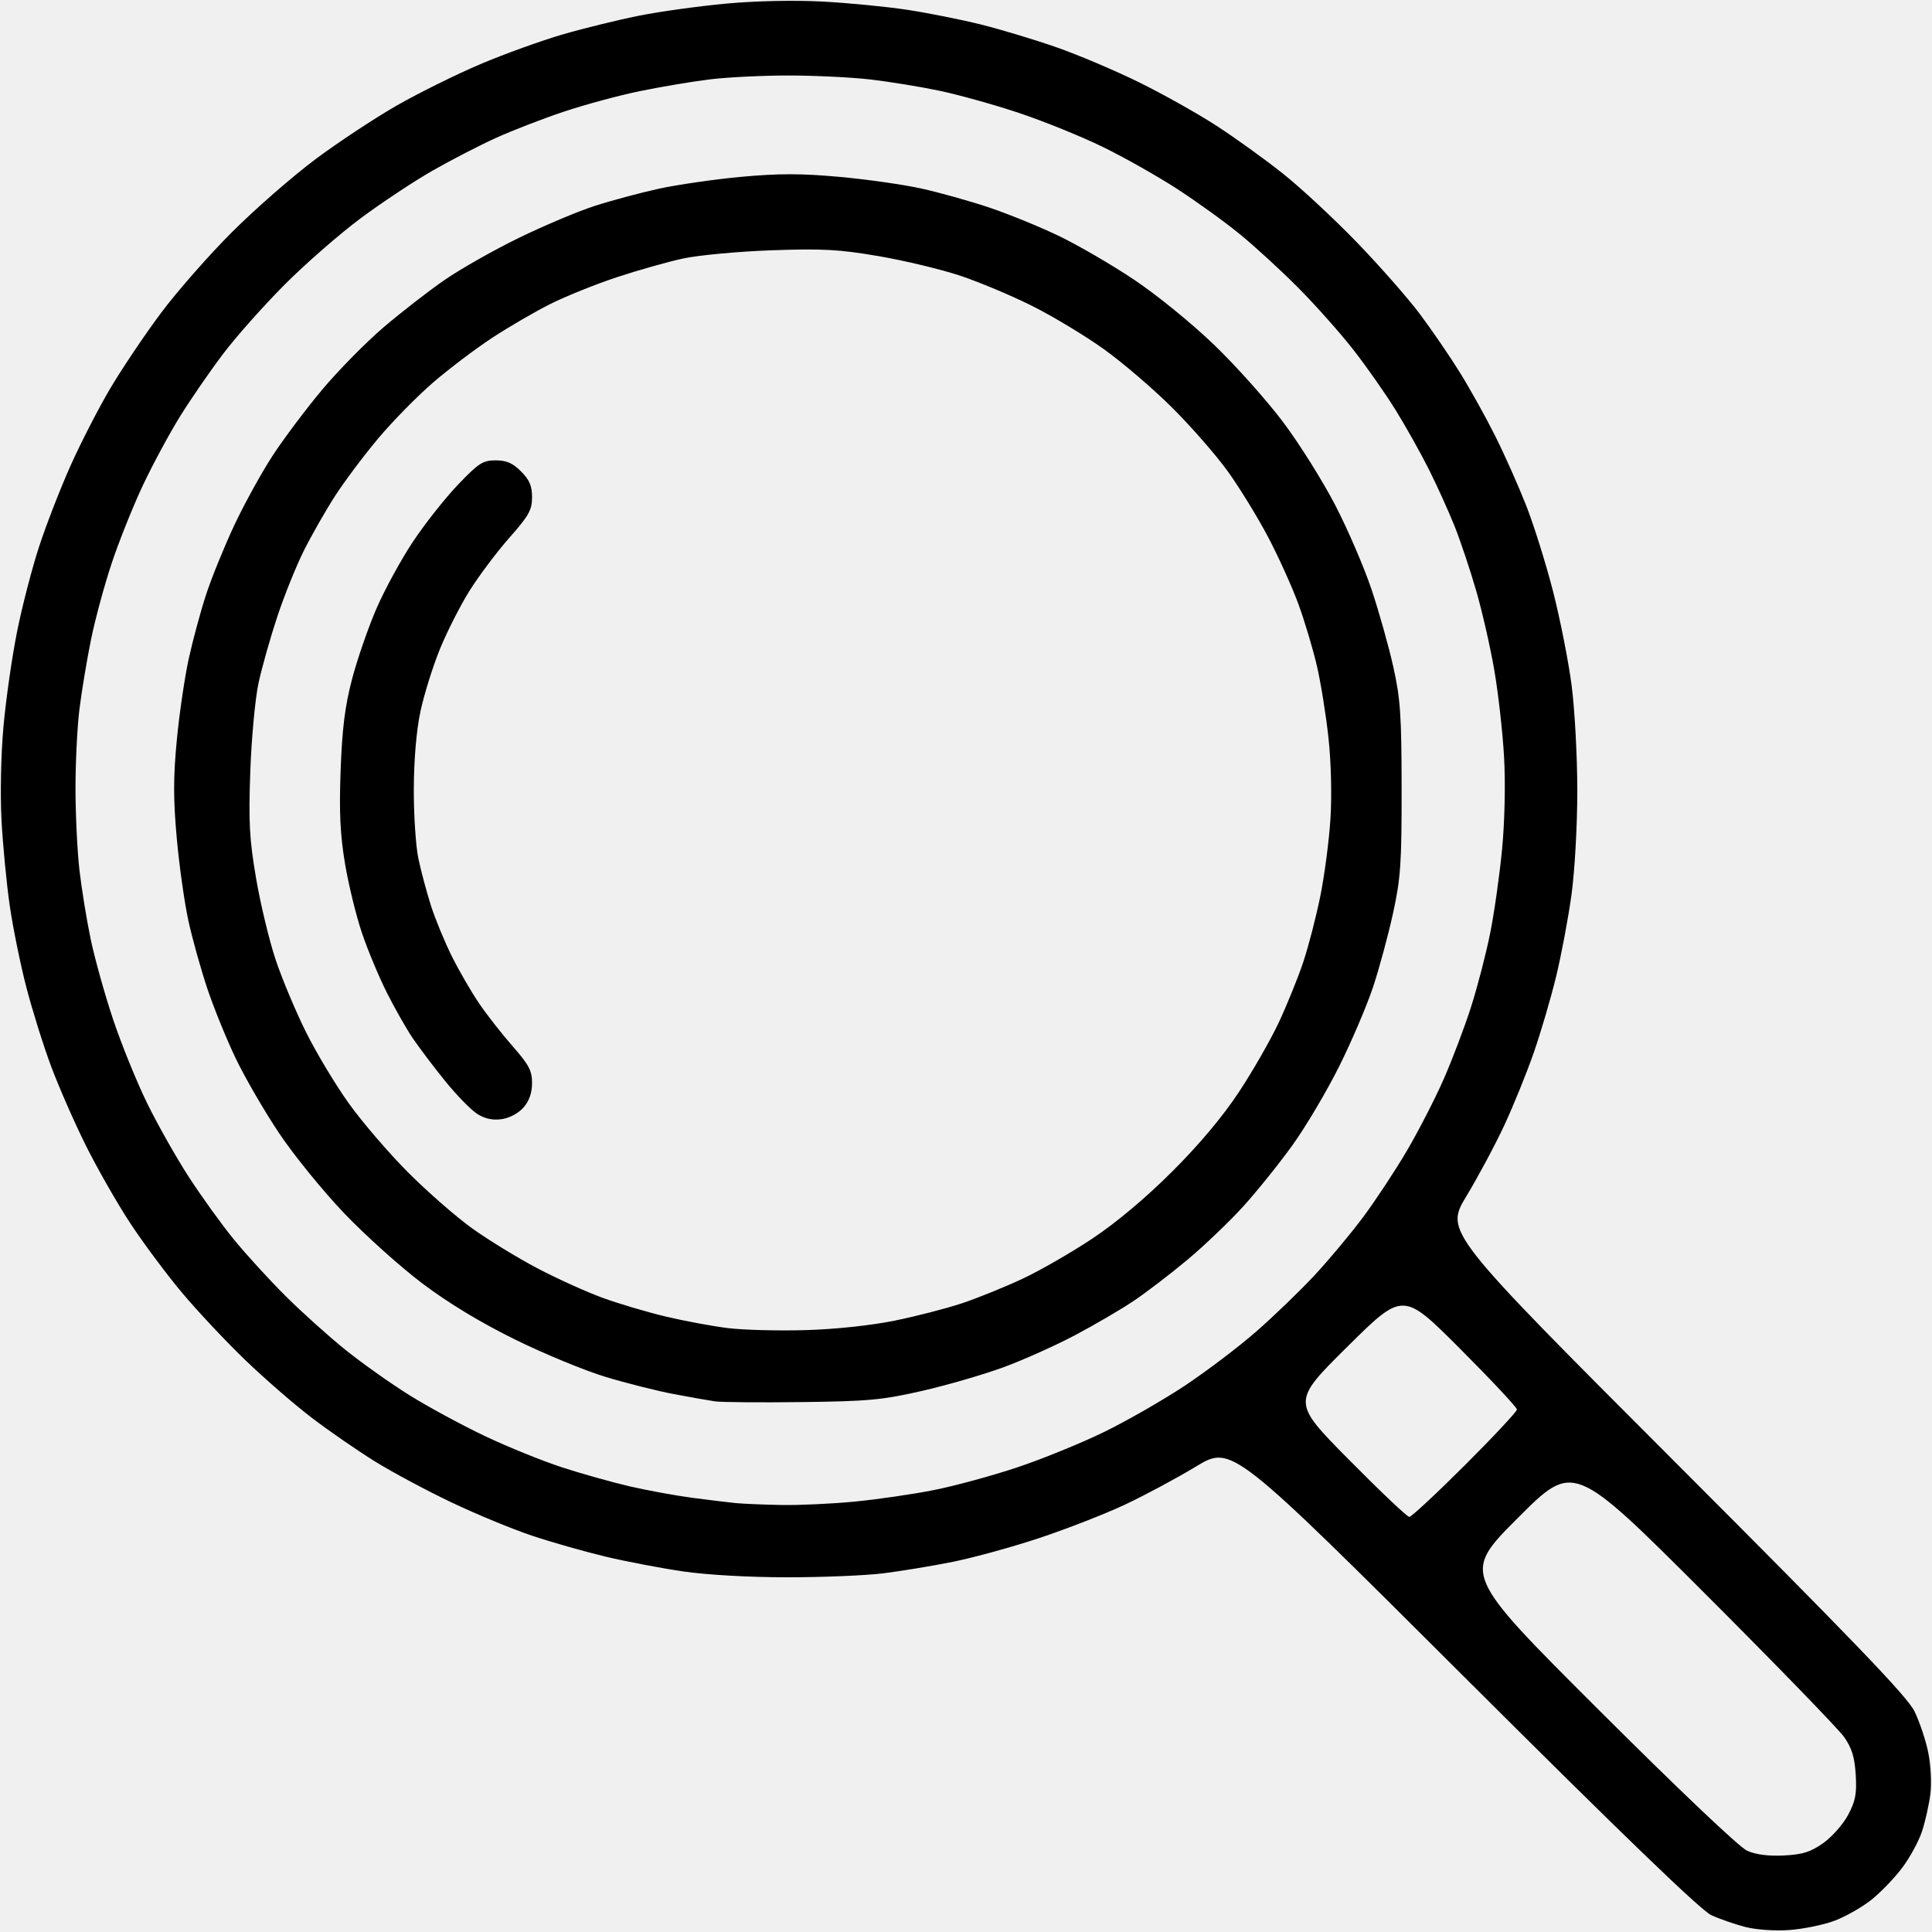
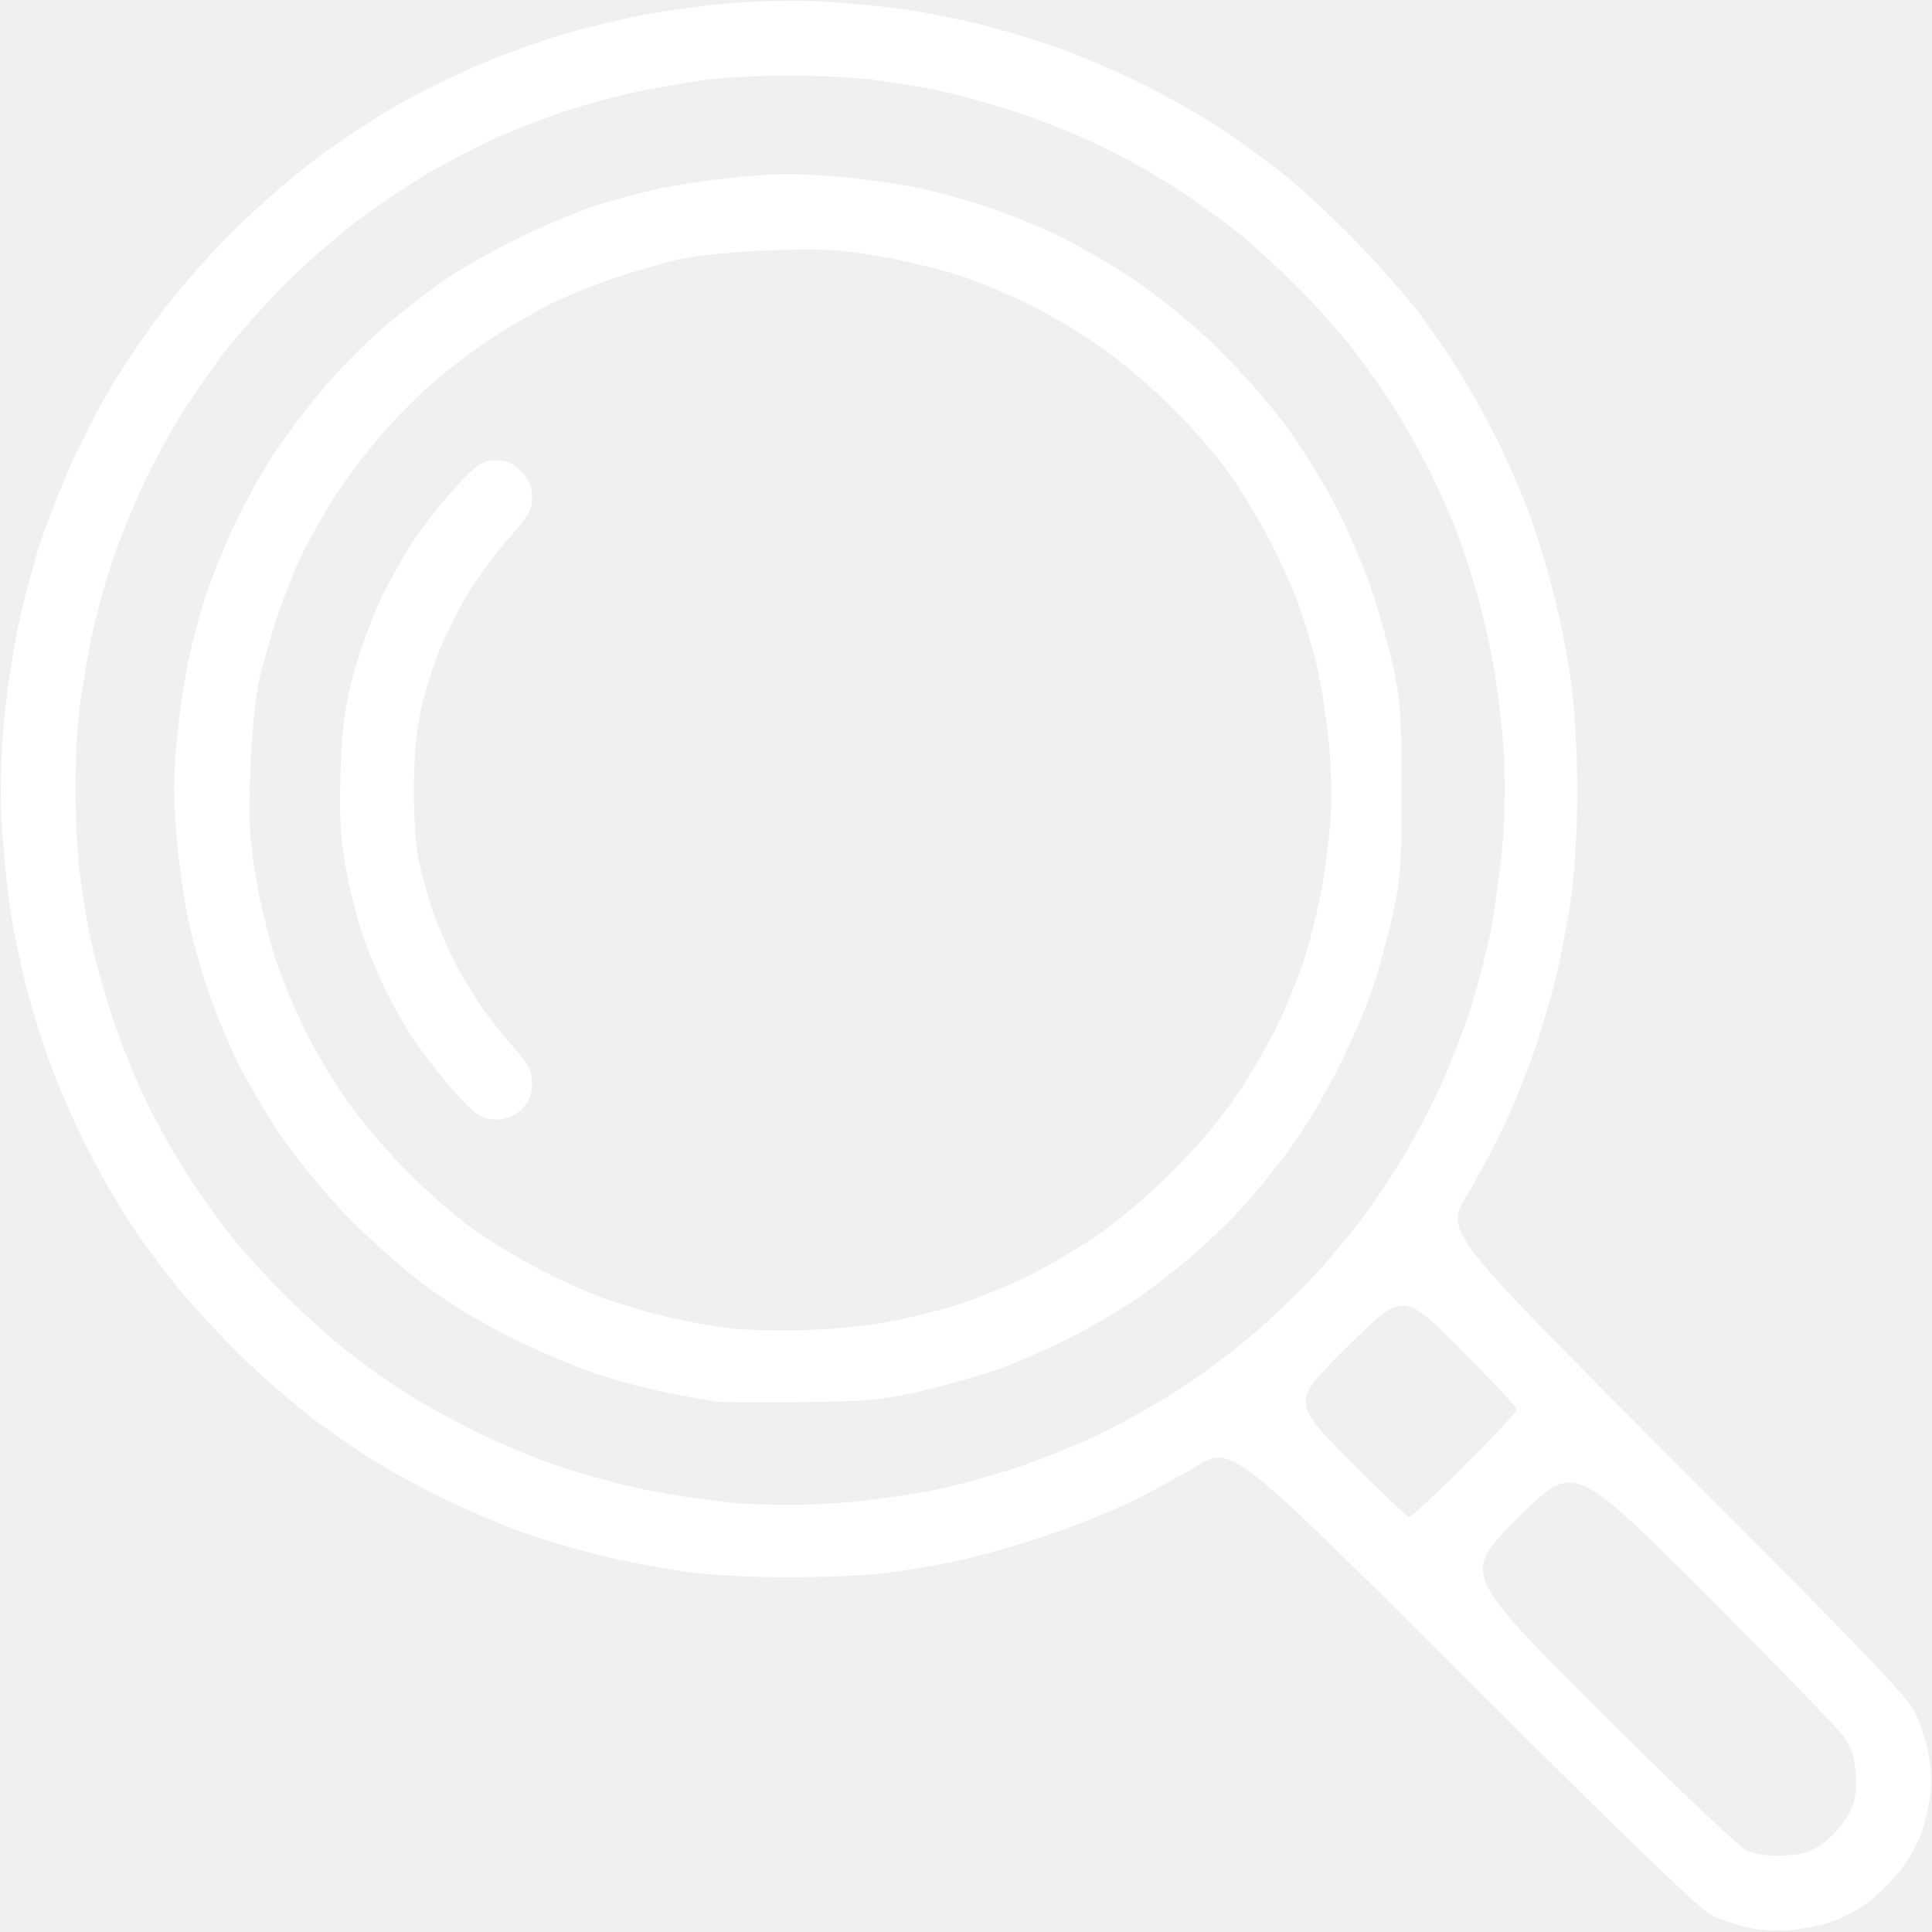
- <svg xmlns="http://www.w3.org/2000/svg" version="1.1" id="svg1" width="512" height="512" viewBox="0 0 512 512">
-   <defs id="defs1" />
+ <svg xmlns="http://www.w3.org/2000/svg" version="1.1" id="svg1" width="512" height="512" viewBox="0 0 512 512" transform="matrix(1, 0, 0, 1, 0, 0)">
+   <defs id="defs1" fill="#ffffff" />
  <g id="g1">
-     <path style="fill:#000000" d="m 462.5,510.66 c -2.75,-0.711 -6.8,-2.118 -9,-3.127 -2.744,-1.259 -23.332,-21.117 -65.544,-63.217 -61.544,-61.382 -61.544,-61.382 -71,-55.672 -5.201,3.14 -13.726,7.709 -18.945,10.153 -5.219,2.444 -15.344,6.391 -22.5,8.771 -7.156,2.381 -17.51,5.23 -23.01,6.333 -5.5,1.103 -13.813,2.476 -18.474,3.052 -4.661,0.576 -16.078,1.047 -25.372,1.047 -9.986,0 -21.245,-0.632 -27.526,-1.545 C 175.283,415.605 166,413.838 160.5,412.527 c -5.5,-1.31 -14.275,-3.808 -19.5,-5.551 -5.225,-1.743 -14.9,-5.745 -21.5,-8.895 -6.6,-3.149 -15.699,-8.026 -20.22,-10.836 -4.521,-2.811 -11.946,-7.939 -16.5,-11.396 -4.554,-3.457 -12.51,-10.35 -17.68,-15.318 C 59.93,355.564 52.31,347.45 48.168,342.5 44.026,337.55 37.835,329.225 34.411,324 c -3.424,-5.225 -8.687,-14.45 -11.696,-20.5 -3.009,-6.05 -7.141,-15.475 -9.183,-20.945 -2.042,-5.47 -4.999,-14.92 -6.573,-21 C 5.387,255.475 3.416,245.775 2.58,240 c -0.835,-5.775 -1.812,-15.9 -2.171,-22.5 -0.377,-6.929 -0.158,-17.494 0.516,-25 0.643,-7.15 2.266,-18.466 3.606,-25.146 1.341,-6.68 3.974,-16.835 5.851,-22.567 1.877,-5.731 5.613,-15.341 8.3,-21.354 C 21.371,117.42 26.095,108.225 29.181,103 32.267,97.775 38.315,88.775 42.621,83 c 4.306,-5.775 12.852,-15.502 18.99,-21.615 6.138,-6.113 16.049,-14.761 22.025,-19.217 5.975,-4.456 15.639,-10.838 21.476,-14.181 5.837,-3.344 15.822,-8.287 22.19,-10.986 6.368,-2.699 16.217,-6.252 21.888,-7.896 C 154.86,7.459 164,5.222 169.5,4.131 c 5.5,-1.09 15.85,-2.522 23,-3.181 7.782,-0.717 18.018,-0.931 25.5,-0.534 6.875,0.366 17,1.352 22.5,2.192 5.5,0.84 14.275,2.593 19.5,3.896 5.225,1.303 14.216,4.015 19.98,6.027 5.764,2.012 15.666,6.215 22.003,9.34 6.338,3.125 15.572,8.314 20.52,11.532 4.948,3.218 12.838,8.907 17.533,12.642 4.695,3.735 13.47,11.894 19.5,18.13 6.03,6.236 13.559,14.8 16.73,19.029 3.172,4.23 7.964,11.234 10.651,15.566 2.686,4.331 6.893,11.893 9.347,16.803 2.455,4.91 6.134,13.175 8.177,18.367 2.042,5.192 5.246,15.418 7.119,22.724 1.873,7.307 4.088,18.495 4.923,24.862 0.835,6.367 1.518,18.963 1.518,27.991 0,9.337 -0.67,21.28 -1.554,27.699 -0.855,6.206 -2.696,15.973 -4.093,21.704 -1.396,5.731 -4.054,14.772 -5.906,20.092 -1.852,5.32 -5.333,13.906 -7.737,19.08 -2.403,5.174 -6.938,13.665 -10.077,18.868 -5.707,9.461 -5.707,9.461 55.276,70.5 47.393,47.437 61.53,62.154 63.436,66.039 1.349,2.75 2.996,7.664 3.659,10.92 0.672,3.299 0.922,8.169 0.564,11 -0.354,2.794 -1.339,7.223 -2.191,9.841 -0.851,2.619 -3.217,6.983 -5.256,9.698 -2.04,2.715 -5.714,6.535 -8.166,8.491 -2.451,1.955 -6.831,4.452 -9.732,5.548 -2.901,1.096 -8.301,2.209 -12,2.474 -3.9,0.279 -8.825,-0.062 -11.725,-0.812 z m 20.653,-22.206 c 2.307,-1.625 5.276,-4.979 6.598,-7.454 1.969,-3.685 2.338,-5.613 2.036,-10.644 -0.279,-4.646 -1.023,-7.084 -3.054,-10 -1.477,-2.121 -18.222,-19.379 -37.21,-38.351 C 416.999,387.51 416.999,387.51 402.249,402.269 387.5,417.029 387.5,417.029 423.5,452.958 c 21.291,21.25 37.43,36.571 39.5,37.501 2.309,1.037 5.62,1.465 9.729,1.26 4.981,-0.249 7.07,-0.903 10.423,-3.265 z M 388.237,388.263 C 395.807,380.708 402,374.076 402,373.525 c 0,-0.551 -6.793,-7.805 -15.095,-16.121 C 371.809,342.286 371.809,342.286 357.062,356.893 342.314,371.5 342.314,371.5 357.395,386.75 c 8.294,8.387 15.531,15.25 16.08,15.25 0.55,0 7.192,-6.181 14.762,-13.737 z m -161.661,9.67 C 232.584,397.347 242,395.973 247.5,394.88 c 5.5,-1.093 15.386,-3.781 21.969,-5.973 6.583,-2.192 16.933,-6.401 23,-9.354 6.067,-2.953 15.756,-8.506 21.531,-12.34 5.775,-3.834 14.325,-10.321 19,-14.416 4.675,-4.095 11.608,-10.787 15.407,-14.872 3.799,-4.084 9.576,-11.006 12.838,-15.382 3.262,-4.376 8.459,-12.251 11.549,-17.5 3.09,-5.249 7.496,-13.819 9.792,-19.044 2.296,-5.225 5.557,-13.829 7.248,-19.12 1.691,-5.291 3.969,-14.066 5.062,-19.5 1.093,-5.434 2.522,-15.505 3.175,-22.38 0.702,-7.395 0.916,-17.338 0.524,-24.347 -0.365,-6.516 -1.527,-16.866 -2.582,-23 C 394.959,171.519 392.789,162 391.192,156.5 c -1.597,-5.5 -4.157,-13.15 -5.69,-17 -1.533,-3.85 -4.571,-10.572 -6.75,-14.938 -2.18,-4.366 -6.202,-11.548 -8.939,-15.961 -2.737,-4.413 -7.812,-11.641 -11.279,-16.062 -3.467,-4.422 -9.988,-11.75 -14.493,-16.286 -4.504,-4.536 -11.459,-10.918 -15.454,-14.182 -3.995,-3.265 -11.499,-8.68 -16.676,-12.034 -5.176,-3.354 -14.024,-8.35 -19.661,-11.102 -5.637,-2.752 -15.602,-6.793 -22.144,-8.981 -6.542,-2.187 -16.105,-4.855 -21.25,-5.929 C 243.71,22.953 235.45,21.611 230.5,21.045 c -4.95,-0.566 -14.637,-1.033 -21.526,-1.037 -6.889,-0.004 -16.339,0.465 -21,1.043 C 183.313,21.63 175,23.03 169.5,24.163 c -5.5,1.133 -14.554,3.584 -20.121,5.447 -5.567,1.863 -13.667,4.998 -18,6.967 -4.333,1.969 -11.874,5.862 -16.757,8.65 -4.883,2.788 -13.433,8.452 -19,12.587 -5.567,4.134 -14.646,12.055 -20.176,17.601 -5.53,5.546 -12.873,13.81 -16.318,18.364 C 55.683,98.333 50.566,105.758 47.755,110.28 44.945,114.801 40.519,123 37.921,128.5 c -2.598,5.5 -6.325,14.79 -8.282,20.643 -1.957,5.854 -4.455,15.079 -5.551,20.5 -1.096,5.421 -2.465,13.67 -3.041,18.33 -0.576,4.661 -1.044,14.111 -1.039,21 0.004,6.889 0.471,16.576 1.037,21.526 0.566,4.95 1.907,13.21 2.981,18.356 1.073,5.146 3.741,14.708 5.929,21.25 2.187,6.542 6.229,16.507 8.981,22.144 2.752,5.637 7.748,14.485 11.102,19.661 3.354,5.176 8.749,12.655 11.989,16.62 3.24,3.965 9.397,10.697 13.682,14.96 4.286,4.263 11.392,10.651 15.792,14.195 4.4,3.544 12.05,8.968 17,12.054 4.95,3.086 13.95,7.96 20,10.831 6.05,2.871 15.275,6.61 20.5,8.309 5.225,1.699 13.325,3.97 18,5.047 4.675,1.077 12.1,2.433 16.5,3.013 4.4,0.58 9.575,1.209 11.5,1.397 1.925,0.188 7.359,0.414 12.076,0.502 4.717,0.088 13.492,-0.32 19.5,-0.906 z M 189.5,371.379 c -1.65,-0.238 -6.6,-1.114 -11,-1.947 -4.4,-0.833 -12.5,-2.874 -18,-4.534 -5.5,-1.66 -16.3,-6.12 -24,-9.91 -9.165,-4.512 -17.65,-9.644 -24.57,-14.862 -5.813,-4.383 -15.15,-12.767 -20.748,-18.631 -5.598,-5.864 -13.343,-15.393 -17.211,-21.178 -3.868,-5.784 -9.028,-14.674 -11.466,-19.755 -2.439,-5.081 -5.827,-13.397 -7.53,-18.48 -1.703,-5.083 -3.958,-13.143 -5.012,-17.912 -1.054,-4.769 -2.456,-14.668 -3.116,-21.998 -0.935,-10.377 -0.934,-16.132 0.004,-26 0.662,-6.97 2.095,-16.723 3.183,-21.673 1.089,-4.95 3.161,-12.6 4.605,-17 1.444,-4.4 4.777,-12.596 7.407,-18.214 2.63,-5.617 7.213,-13.942 10.184,-18.5 2.972,-4.558 8.906,-12.46 13.186,-17.56 4.281,-5.101 11.594,-12.526 16.251,-16.5 4.658,-3.974 11.925,-9.614 16.15,-12.531 4.225,-2.918 13.082,-7.936 19.682,-11.151 6.6,-3.215 15.6,-7.012 20,-8.438 4.4,-1.426 12.05,-3.482 17,-4.57 4.95,-1.087 14.787,-2.512 21.861,-3.167 9.92,-0.917 15.865,-0.919 26,-0.006 7.227,0.651 17.041,2.046 21.81,3.099 4.769,1.054 12.829,3.309 17.912,5.012 5.083,1.703 13.399,5.091 18.48,7.53 5.081,2.439 14.075,7.668 19.986,11.621 6.008,4.018 15.369,11.637 21.229,17.281 5.765,5.552 13.99,14.766 18.279,20.477 4.288,5.71 10.516,15.643 13.839,22.072 3.323,6.429 7.64,16.466 9.594,22.304 1.954,5.838 4.538,15.031 5.743,20.428 1.894,8.483 2.194,12.865 2.212,32.314 0.019,19.787 -0.255,23.766 -2.271,33 -1.261,5.775 -3.633,14.55 -5.273,19.5 -1.639,4.95 -5.669,14.4 -8.956,21 -3.286,6.6 -8.848,16.001 -12.359,20.891 -3.511,4.89 -9.39,12.21 -13.064,16.267 -3.674,4.056 -10.357,10.446 -14.85,14.2 -4.494,3.753 -10.908,8.662 -14.254,10.907 -3.346,2.246 -10.321,6.326 -15.5,9.066 -5.179,2.741 -13.692,6.558 -18.917,8.483 -5.225,1.925 -14.9,4.739 -21.5,6.254 -10.629,2.439 -14.284,2.781 -32,2.998 -11,0.135 -21.35,0.05 -23,-0.187 z m 47.592,-21.393 c 5.724,-1.164 13.783,-3.245 17.908,-4.624 4.125,-1.38 11.3,-4.287 15.944,-6.461 4.644,-2.174 12.969,-6.961 18.5,-10.637 6.368,-4.232 14.118,-10.733 21.13,-17.724 7.214,-7.191 13.392,-14.546 17.724,-21.096 3.657,-5.531 8.428,-13.856 10.603,-18.5 2.174,-4.644 5.082,-11.819 6.461,-15.944 1.38,-4.125 3.42,-12 4.533,-17.5 1.114,-5.5 2.323,-14.725 2.688,-20.5 0.393,-6.214 0.177,-14.99 -0.528,-21.5 -0.655,-6.05 -2.041,-14.646 -3.08,-19.102 -1.038,-4.456 -3.234,-11.788 -4.878,-16.294 -1.644,-4.506 -5.259,-12.502 -8.032,-17.77 -2.773,-5.268 -7.579,-13.101 -10.68,-17.408 -3.101,-4.306 -9.743,-11.913 -14.761,-16.904 C 305.606,103.032 297.45,96.049 292.5,92.506 c -4.95,-3.543 -13.5,-8.695 -19,-11.447 -5.5,-2.753 -14.127,-6.37 -19.171,-8.039 -5.044,-1.669 -14.719,-3.984 -21.5,-5.144 C 222.426,66.095 218.001,65.853 204.5,66.328 c -8.8,0.309 -19.375,1.293 -23.5,2.186 -4.125,0.893 -12.072,3.142 -17.66,4.997 -5.588,1.855 -13.463,5.029 -17.5,7.052 -4.037,2.023 -10.94,6.036 -15.34,8.919 -4.4,2.882 -11.447,8.207 -15.66,11.833 -4.213,3.626 -10.795,10.326 -14.626,14.889 C 96.383,120.766 91.224,127.65 88.751,131.5 c -2.474,3.85 -6.155,10.303 -8.182,14.34 -2.026,4.037 -5.203,11.912 -7.058,17.5 -1.855,5.588 -4.104,13.535 -4.997,17.66 -0.893,4.125 -1.877,14.7 -2.186,23.5 -0.474,13.501 -0.233,17.926 1.547,28.329 1.16,6.781 3.487,16.456 5.17,21.5 1.683,5.044 5.299,13.671 8.035,19.171 2.736,5.5 7.862,14.029 11.391,18.953 3.529,4.924 10.565,13.117 15.635,18.206 5.071,5.089 12.691,11.753 16.935,14.809 4.244,3.055 12.026,7.824 17.294,10.598 5.268,2.773 13.085,6.317 17.372,7.875 4.287,1.558 11.844,3.797 16.794,4.975 4.95,1.178 12.375,2.553 16.5,3.055 4.125,0.502 13.391,0.737 20.592,0.522 7.852,-0.234 17.258,-1.238 23.5,-2.507 z M 126.5,295.214 c -1.65,-1.035 -5.516,-4.994 -8.59,-8.798 -3.075,-3.804 -6.953,-8.942 -8.618,-11.417 -1.665,-2.475 -4.727,-7.875 -6.803,-12 -2.076,-4.125 -5.034,-11.217 -6.572,-15.76 -1.538,-4.543 -3.558,-12.813 -4.488,-18.378 -1.286,-7.693 -1.564,-13.623 -1.159,-24.74 0.403,-11.044 1.142,-16.947 3.02,-24.122 1.368,-5.225 4.269,-13.623 6.448,-18.661 2.178,-5.039 6.546,-13.047 9.705,-17.796 3.16,-4.749 8.524,-11.539 11.92,-15.089 5.48,-5.728 6.603,-6.454 9.983,-6.454 2.876,0 4.524,0.716 6.731,2.923 2.239,2.239 2.923,3.843 2.923,6.852 0,3.385 -0.84,4.88 -6.073,10.808 -3.34,3.784 -8.091,10.117 -10.558,14.075 -2.467,3.958 -6.002,10.941 -7.855,15.519 -1.854,4.578 -4.141,11.923 -5.083,16.323 -1.071,5.002 -1.733,12.684 -1.767,20.5 -0.03,6.875 0.512,15.2 1.205,18.5 0.693,3.3 2.194,8.925 3.336,12.5 1.142,3.575 3.649,9.65 5.572,13.5 1.922,3.85 5.185,9.475 7.25,12.5 2.065,3.025 6.054,8.114 8.864,11.308 4.274,4.857 5.11,6.444 5.11,9.694 0,2.596 -0.747,4.746 -2.25,6.476 -1.32,1.52 -3.696,2.802 -5.75,3.104 -2.408,0.354 -4.436,-0.073 -6.5,-1.367 z" id="path1" />
+     <path style="fill:#ffffff" d="m 462.5,510.66 c -2.75,-0.711 -6.8,-2.118 -9,-3.127 -2.744,-1.259 -23.332,-21.117 -65.544,-63.217 -61.544,-61.382 -61.544,-61.382 -71,-55.672 -5.201,3.14 -13.726,7.709 -18.945,10.153 -5.219,2.444 -15.344,6.391 -22.5,8.771 -7.156,2.381 -17.51,5.23 -23.01,6.333 -5.5,1.103 -13.813,2.476 -18.474,3.052 -4.661,0.576 -16.078,1.047 -25.372,1.047 -9.986,0 -21.245,-0.632 -27.526,-1.545 C 175.283,415.605 166,413.838 160.5,412.527 c -5.5,-1.31 -14.275,-3.808 -19.5,-5.551 -5.225,-1.743 -14.9,-5.745 -21.5,-8.895 -6.6,-3.149 -15.699,-8.026 -20.22,-10.836 -4.521,-2.811 -11.946,-7.939 -16.5,-11.396 -4.554,-3.457 -12.51,-10.35 -17.68,-15.318 C 59.93,355.564 52.31,347.45 48.168,342.5 44.026,337.55 37.835,329.225 34.411,324 c -3.424,-5.225 -8.687,-14.45 -11.696,-20.5 -3.009,-6.05 -7.141,-15.475 -9.183,-20.945 -2.042,-5.47 -4.999,-14.92 -6.573,-21 C 5.387,255.475 3.416,245.775 2.58,240 c -0.835,-5.775 -1.812,-15.9 -2.171,-22.5 -0.377,-6.929 -0.158,-17.494 0.516,-25 0.643,-7.15 2.266,-18.466 3.606,-25.146 1.341,-6.68 3.974,-16.835 5.851,-22.567 1.877,-5.731 5.613,-15.341 8.3,-21.354 C 21.371,117.42 26.095,108.225 29.181,103 32.267,97.775 38.315,88.775 42.621,83 c 4.306,-5.775 12.852,-15.502 18.99,-21.615 6.138,-6.113 16.049,-14.761 22.025,-19.217 5.975,-4.456 15.639,-10.838 21.476,-14.181 5.837,-3.344 15.822,-8.287 22.19,-10.986 6.368,-2.699 16.217,-6.252 21.888,-7.896 C 154.86,7.459 164,5.222 169.5,4.131 c 5.5,-1.09 15.85,-2.522 23,-3.181 7.782,-0.717 18.018,-0.931 25.5,-0.534 6.875,0.366 17,1.352 22.5,2.192 5.5,0.84 14.275,2.593 19.5,3.896 5.225,1.303 14.216,4.015 19.98,6.027 5.764,2.012 15.666,6.215 22.003,9.34 6.338,3.125 15.572,8.314 20.52,11.532 4.948,3.218 12.838,8.907 17.533,12.642 4.695,3.735 13.47,11.894 19.5,18.13 6.03,6.236 13.559,14.8 16.73,19.029 3.172,4.23 7.964,11.234 10.651,15.566 2.686,4.331 6.893,11.893 9.347,16.803 2.455,4.91 6.134,13.175 8.177,18.367 2.042,5.192 5.246,15.418 7.119,22.724 1.873,7.307 4.088,18.495 4.923,24.862 0.835,6.367 1.518,18.963 1.518,27.991 0,9.337 -0.67,21.28 -1.554,27.699 -0.855,6.206 -2.696,15.973 -4.093,21.704 -1.396,5.731 -4.054,14.772 -5.906,20.092 -1.852,5.32 -5.333,13.906 -7.737,19.08 -2.403,5.174 -6.938,13.665 -10.077,18.868 -5.707,9.461 -5.707,9.461 55.276,70.5 47.393,47.437 61.53,62.154 63.436,66.039 1.349,2.75 2.996,7.664 3.659,10.92 0.672,3.299 0.922,8.169 0.564,11 -0.354,2.794 -1.339,7.223 -2.191,9.841 -0.851,2.619 -3.217,6.983 -5.256,9.698 -2.04,2.715 -5.714,6.535 -8.166,8.491 -2.451,1.955 -6.831,4.452 -9.732,5.548 -2.901,1.096 -8.301,2.209 -12,2.474 -3.9,0.279 -8.825,-0.062 -11.725,-0.812 z m 20.653,-22.206 c 2.307,-1.625 5.276,-4.979 6.598,-7.454 1.969,-3.685 2.338,-5.613 2.036,-10.644 -0.279,-4.646 -1.023,-7.084 -3.054,-10 -1.477,-2.121 -18.222,-19.379 -37.21,-38.351 C 416.999,387.51 416.999,387.51 402.249,402.269 387.5,417.029 387.5,417.029 423.5,452.958 c 21.291,21.25 37.43,36.571 39.5,37.501 2.309,1.037 5.62,1.465 9.729,1.26 4.981,-0.249 7.07,-0.903 10.423,-3.265 z M 388.237,388.263 C 395.807,380.708 402,374.076 402,373.525 c 0,-0.551 -6.793,-7.805 -15.095,-16.121 C 371.809,342.286 371.809,342.286 357.062,356.893 342.314,371.5 342.314,371.5 357.395,386.75 c 8.294,8.387 15.531,15.25 16.08,15.25 0.55,0 7.192,-6.181 14.762,-13.737 z m -161.661,9.67 C 232.584,397.347 242,395.973 247.5,394.88 c 5.5,-1.093 15.386,-3.781 21.969,-5.973 6.583,-2.192 16.933,-6.401 23,-9.354 6.067,-2.953 15.756,-8.506 21.531,-12.34 5.775,-3.834 14.325,-10.321 19,-14.416 4.675,-4.095 11.608,-10.787 15.407,-14.872 3.799,-4.084 9.576,-11.006 12.838,-15.382 3.262,-4.376 8.459,-12.251 11.549,-17.5 3.09,-5.249 7.496,-13.819 9.792,-19.044 2.296,-5.225 5.557,-13.829 7.248,-19.12 1.691,-5.291 3.969,-14.066 5.062,-19.5 1.093,-5.434 2.522,-15.505 3.175,-22.38 0.702,-7.395 0.916,-17.338 0.524,-24.347 -0.365,-6.516 -1.527,-16.866 -2.582,-23 C 394.959,171.519 392.789,162 391.192,156.5 c -1.597,-5.5 -4.157,-13.15 -5.69,-17 -1.533,-3.85 -4.571,-10.572 -6.75,-14.938 -2.18,-4.366 -6.202,-11.548 -8.939,-15.961 -2.737,-4.413 -7.812,-11.641 -11.279,-16.062 -3.467,-4.422 -9.988,-11.75 -14.493,-16.286 -4.504,-4.536 -11.459,-10.918 -15.454,-14.182 -3.995,-3.265 -11.499,-8.68 -16.676,-12.034 -5.176,-3.354 -14.024,-8.35 -19.661,-11.102 -5.637,-2.752 -15.602,-6.793 -22.144,-8.981 -6.542,-2.187 -16.105,-4.855 -21.25,-5.929 C 243.71,22.953 235.45,21.611 230.5,21.045 c -4.95,-0.566 -14.637,-1.033 -21.526,-1.037 -6.889,-0.004 -16.339,0.465 -21,1.043 C 183.313,21.63 175,23.03 169.5,24.163 c -5.5,1.133 -14.554,3.584 -20.121,5.447 -5.567,1.863 -13.667,4.998 -18,6.967 -4.333,1.969 -11.874,5.862 -16.757,8.65 -4.883,2.788 -13.433,8.452 -19,12.587 -5.567,4.134 -14.646,12.055 -20.176,17.601 -5.53,5.546 -12.873,13.81 -16.318,18.364 C 55.683,98.333 50.566,105.758 47.755,110.28 44.945,114.801 40.519,123 37.921,128.5 c -2.598,5.5 -6.325,14.79 -8.282,20.643 -1.957,5.854 -4.455,15.079 -5.551,20.5 -1.096,5.421 -2.465,13.67 -3.041,18.33 -0.576,4.661 -1.044,14.111 -1.039,21 0.004,6.889 0.471,16.576 1.037,21.526 0.566,4.95 1.907,13.21 2.981,18.356 1.073,5.146 3.741,14.708 5.929,21.25 2.187,6.542 6.229,16.507 8.981,22.144 2.752,5.637 7.748,14.485 11.102,19.661 3.354,5.176 8.749,12.655 11.989,16.62 3.24,3.965 9.397,10.697 13.682,14.96 4.286,4.263 11.392,10.651 15.792,14.195 4.4,3.544 12.05,8.968 17,12.054 4.95,3.086 13.95,7.96 20,10.831 6.05,2.871 15.275,6.61 20.5,8.309 5.225,1.699 13.325,3.97 18,5.047 4.675,1.077 12.1,2.433 16.5,3.013 4.4,0.58 9.575,1.209 11.5,1.397 1.925,0.188 7.359,0.414 12.076,0.502 4.717,0.088 13.492,-0.32 19.5,-0.906 z M 189.5,371.379 c -1.65,-0.238 -6.6,-1.114 -11,-1.947 -4.4,-0.833 -12.5,-2.874 -18,-4.534 -5.5,-1.66 -16.3,-6.12 -24,-9.91 -9.165,-4.512 -17.65,-9.644 -24.57,-14.862 -5.813,-4.383 -15.15,-12.767 -20.748,-18.631 -5.598,-5.864 -13.343,-15.393 -17.211,-21.178 -3.868,-5.784 -9.028,-14.674 -11.466,-19.755 -2.439,-5.081 -5.827,-13.397 -7.53,-18.48 -1.703,-5.083 -3.958,-13.143 -5.012,-17.912 -1.054,-4.769 -2.456,-14.668 -3.116,-21.998 -0.935,-10.377 -0.934,-16.132 0.004,-26 0.662,-6.97 2.095,-16.723 3.183,-21.673 1.089,-4.95 3.161,-12.6 4.605,-17 1.444,-4.4 4.777,-12.596 7.407,-18.214 2.63,-5.617 7.213,-13.942 10.184,-18.5 2.972,-4.558 8.906,-12.46 13.186,-17.56 4.281,-5.101 11.594,-12.526 16.251,-16.5 4.658,-3.974 11.925,-9.614 16.15,-12.531 4.225,-2.918 13.082,-7.936 19.682,-11.151 6.6,-3.215 15.6,-7.012 20,-8.438 4.4,-1.426 12.05,-3.482 17,-4.57 4.95,-1.087 14.787,-2.512 21.861,-3.167 9.92,-0.917 15.865,-0.919 26,-0.006 7.227,0.651 17.041,2.046 21.81,3.099 4.769,1.054 12.829,3.309 17.912,5.012 5.083,1.703 13.399,5.091 18.48,7.53 5.081,2.439 14.075,7.668 19.986,11.621 6.008,4.018 15.369,11.637 21.229,17.281 5.765,5.552 13.99,14.766 18.279,20.477 4.288,5.71 10.516,15.643 13.839,22.072 3.323,6.429 7.64,16.466 9.594,22.304 1.954,5.838 4.538,15.031 5.743,20.428 1.894,8.483 2.194,12.865 2.212,32.314 0.019,19.787 -0.255,23.766 -2.271,33 -1.261,5.775 -3.633,14.55 -5.273,19.5 -1.639,4.95 -5.669,14.4 -8.956,21 -3.286,6.6 -8.848,16.001 -12.359,20.891 -3.511,4.89 -9.39,12.21 -13.064,16.267 -3.674,4.056 -10.357,10.446 -14.85,14.2 -4.494,3.753 -10.908,8.662 -14.254,10.907 -3.346,2.246 -10.321,6.326 -15.5,9.066 -5.179,2.741 -13.692,6.558 -18.917,8.483 -5.225,1.925 -14.9,4.739 -21.5,6.254 -10.629,2.439 -14.284,2.781 -32,2.998 -11,0.135 -21.35,0.05 -23,-0.187 z m 47.592,-21.393 c 5.724,-1.164 13.783,-3.245 17.908,-4.624 4.125,-1.38 11.3,-4.287 15.944,-6.461 4.644,-2.174 12.969,-6.961 18.5,-10.637 6.368,-4.232 14.118,-10.733 21.13,-17.724 7.214,-7.191 13.392,-14.546 17.724,-21.096 3.657,-5.531 8.428,-13.856 10.603,-18.5 2.174,-4.644 5.082,-11.819 6.461,-15.944 1.38,-4.125 3.42,-12 4.533,-17.5 1.114,-5.5 2.323,-14.725 2.688,-20.5 0.393,-6.214 0.177,-14.99 -0.528,-21.5 -0.655,-6.05 -2.041,-14.646 -3.08,-19.102 -1.038,-4.456 -3.234,-11.788 -4.878,-16.294 -1.644,-4.506 -5.259,-12.502 -8.032,-17.77 -2.773,-5.268 -7.579,-13.101 -10.68,-17.408 -3.101,-4.306 -9.743,-11.913 -14.761,-16.904 C 305.606,103.032 297.45,96.049 292.5,92.506 c -4.95,-3.543 -13.5,-8.695 -19,-11.447 -5.5,-2.753 -14.127,-6.37 -19.171,-8.039 -5.044,-1.669 -14.719,-3.984 -21.5,-5.144 C 222.426,66.095 218.001,65.853 204.5,66.328 c -8.8,0.309 -19.375,1.293 -23.5,2.186 -4.125,0.893 -12.072,3.142 -17.66,4.997 -5.588,1.855 -13.463,5.029 -17.5,7.052 -4.037,2.023 -10.94,6.036 -15.34,8.919 -4.4,2.882 -11.447,8.207 -15.66,11.833 -4.213,3.626 -10.795,10.326 -14.626,14.889 C 96.383,120.766 91.224,127.65 88.751,131.5 c -2.474,3.85 -6.155,10.303 -8.182,14.34 -2.026,4.037 -5.203,11.912 -7.058,17.5 -1.855,5.588 -4.104,13.535 -4.997,17.66 -0.893,4.125 -1.877,14.7 -2.186,23.5 -0.474,13.501 -0.233,17.926 1.547,28.329 1.16,6.781 3.487,16.456 5.17,21.5 1.683,5.044 5.299,13.671 8.035,19.171 2.736,5.5 7.862,14.029 11.391,18.953 3.529,4.924 10.565,13.117 15.635,18.206 5.071,5.089 12.691,11.753 16.935,14.809 4.244,3.055 12.026,7.824 17.294,10.598 5.268,2.773 13.085,6.317 17.372,7.875 4.287,1.558 11.844,3.797 16.794,4.975 4.95,1.178 12.375,2.553 16.5,3.055 4.125,0.502 13.391,0.737 20.592,0.522 7.852,-0.234 17.258,-1.238 23.5,-2.507 z M 126.5,295.214 c -1.65,-1.035 -5.516,-4.994 -8.59,-8.798 -3.075,-3.804 -6.953,-8.942 -8.618,-11.417 -1.665,-2.475 -4.727,-7.875 -6.803,-12 -2.076,-4.125 -5.034,-11.217 -6.572,-15.76 -1.538,-4.543 -3.558,-12.813 -4.488,-18.378 -1.286,-7.693 -1.564,-13.623 -1.159,-24.74 0.403,-11.044 1.142,-16.947 3.02,-24.122 1.368,-5.225 4.269,-13.623 6.448,-18.661 2.178,-5.039 6.546,-13.047 9.705,-17.796 3.16,-4.749 8.524,-11.539 11.92,-15.089 5.48,-5.728 6.603,-6.454 9.983,-6.454 2.876,0 4.524,0.716 6.731,2.923 2.239,2.239 2.923,3.843 2.923,6.852 0,3.385 -0.84,4.88 -6.073,10.808 -3.34,3.784 -8.091,10.117 -10.558,14.075 -2.467,3.958 -6.002,10.941 -7.855,15.519 -1.854,4.578 -4.141,11.923 -5.083,16.323 -1.071,5.002 -1.733,12.684 -1.767,20.5 -0.03,6.875 0.512,15.2 1.205,18.5 0.693,3.3 2.194,8.925 3.336,12.5 1.142,3.575 3.649,9.65 5.572,13.5 1.922,3.85 5.185,9.475 7.25,12.5 2.065,3.025 6.054,8.114 8.864,11.308 4.274,4.857 5.11,6.444 5.11,9.694 0,2.596 -0.747,4.746 -2.25,6.476 -1.32,1.52 -3.696,2.802 -5.75,3.104 -2.408,0.354 -4.436,-0.073 -6.5,-1.367 z" id="path1" />
  </g>
</svg>
